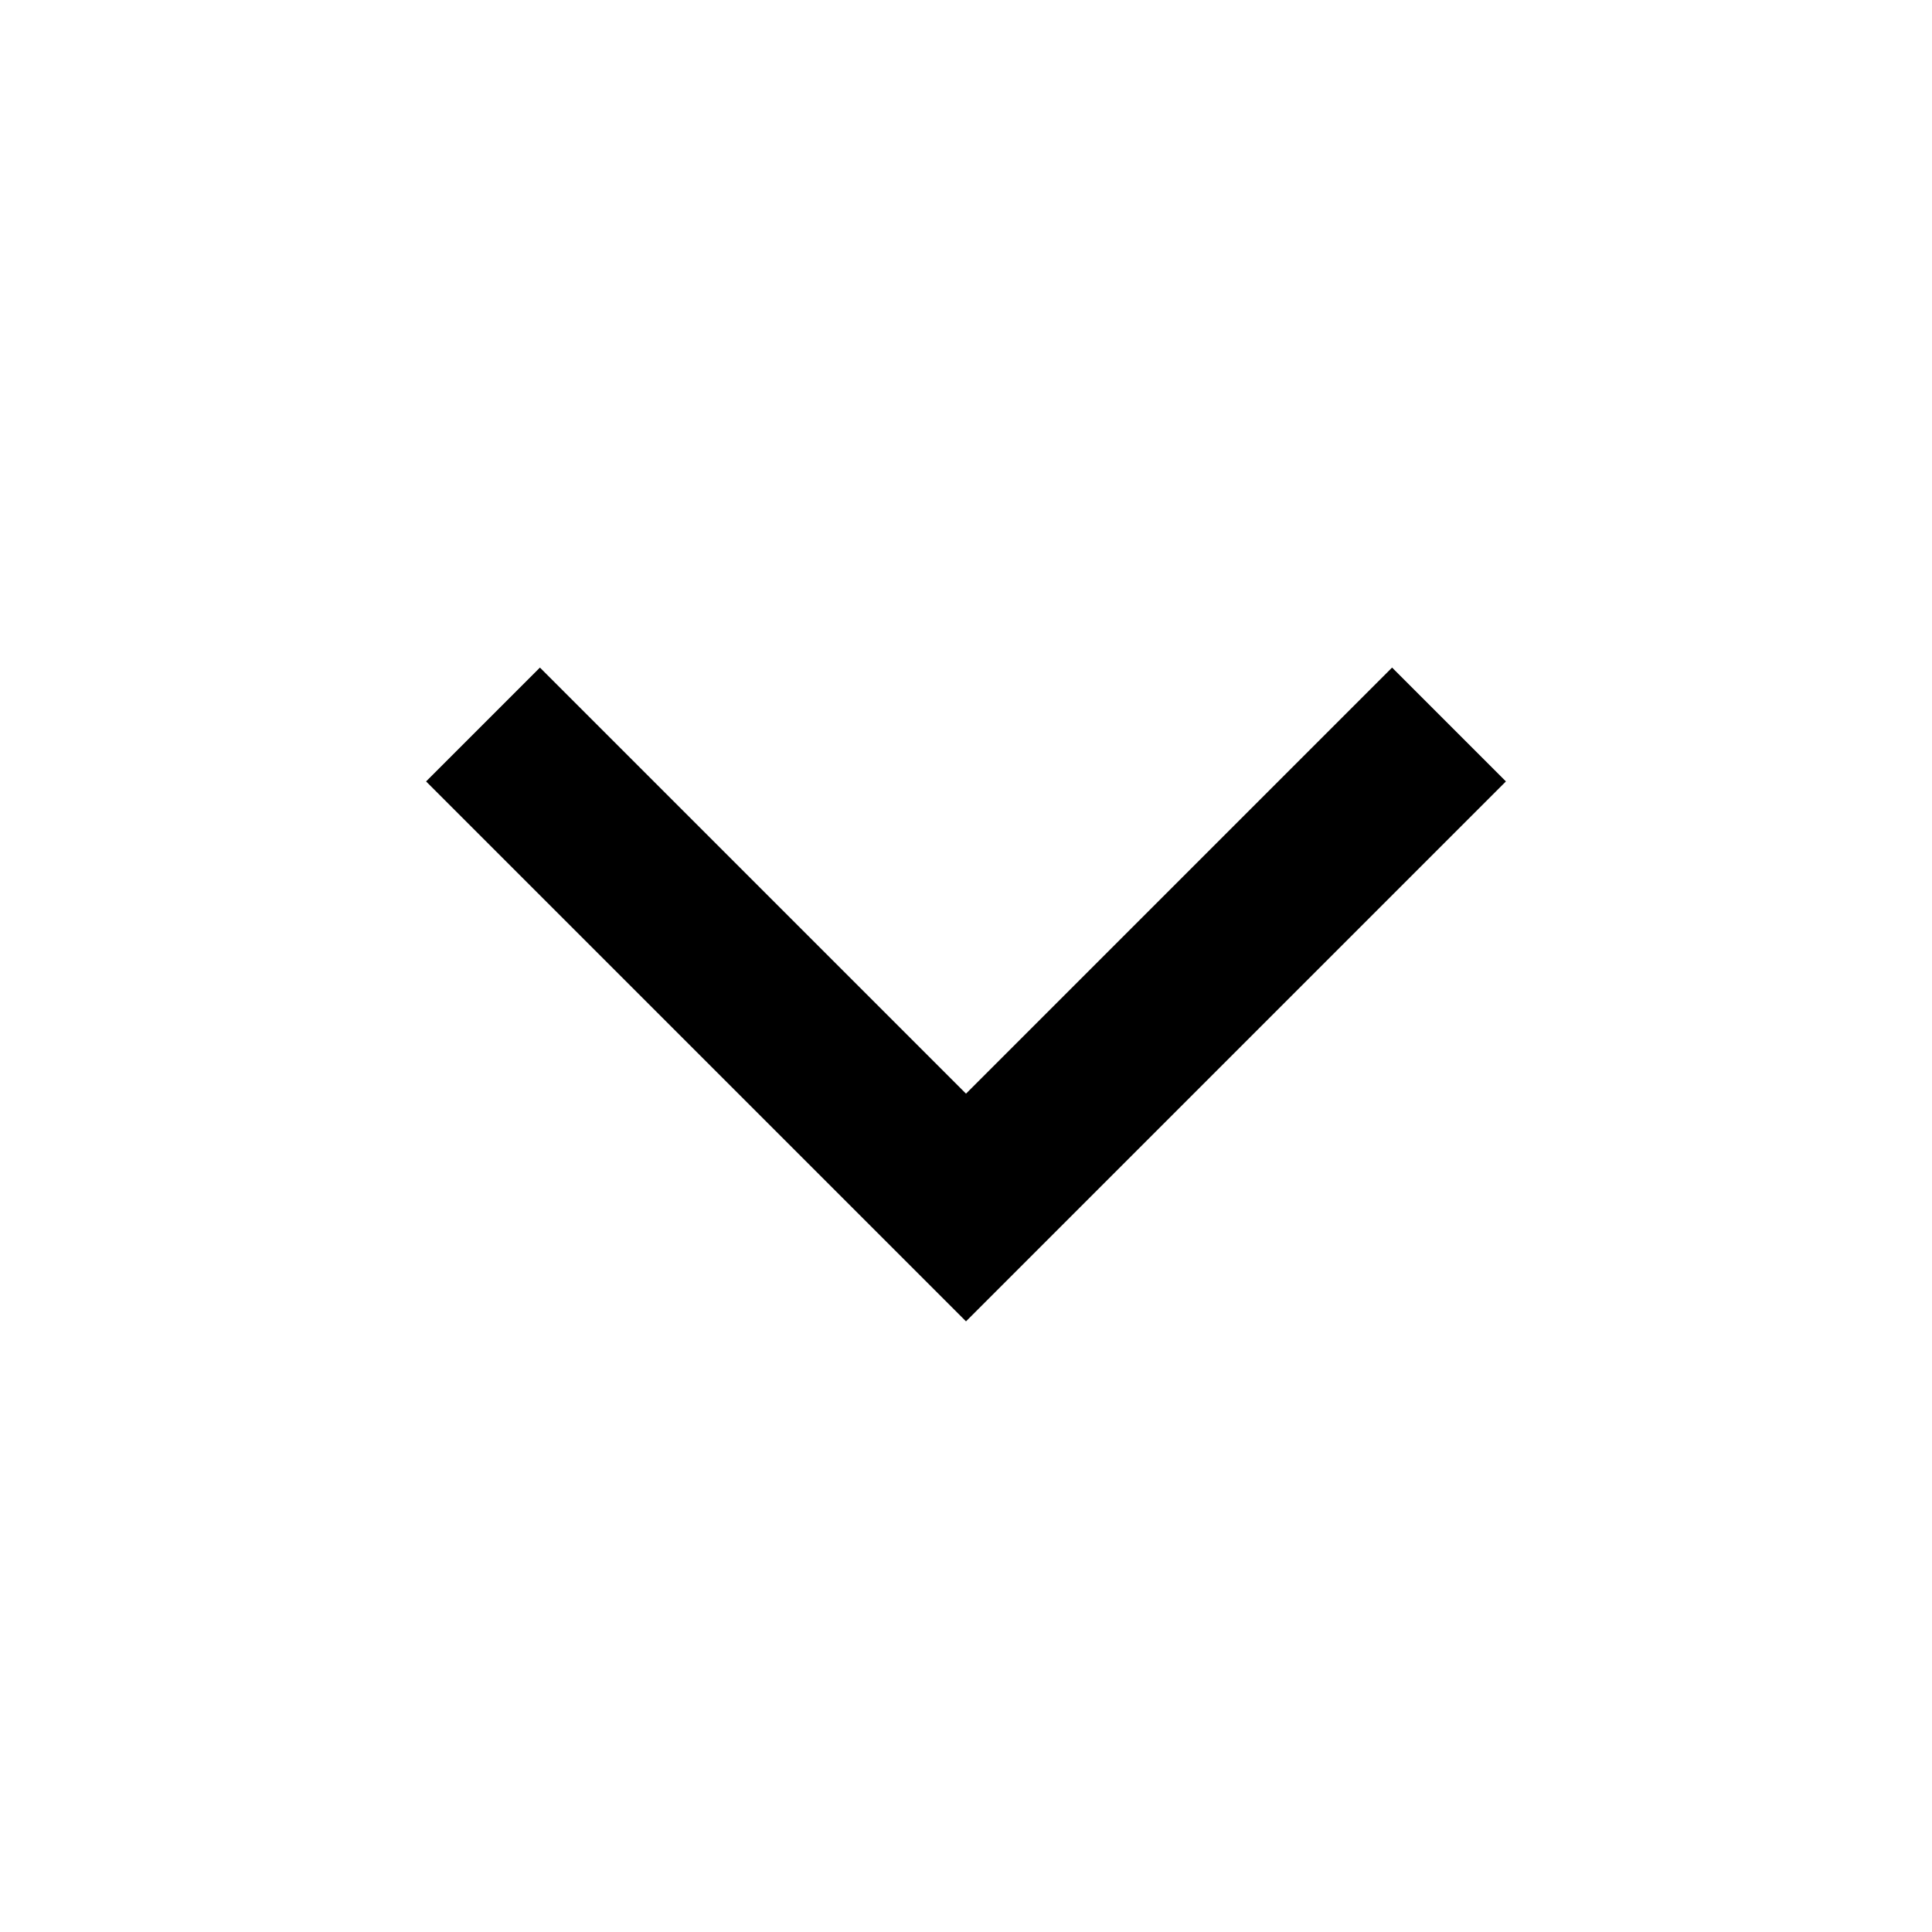
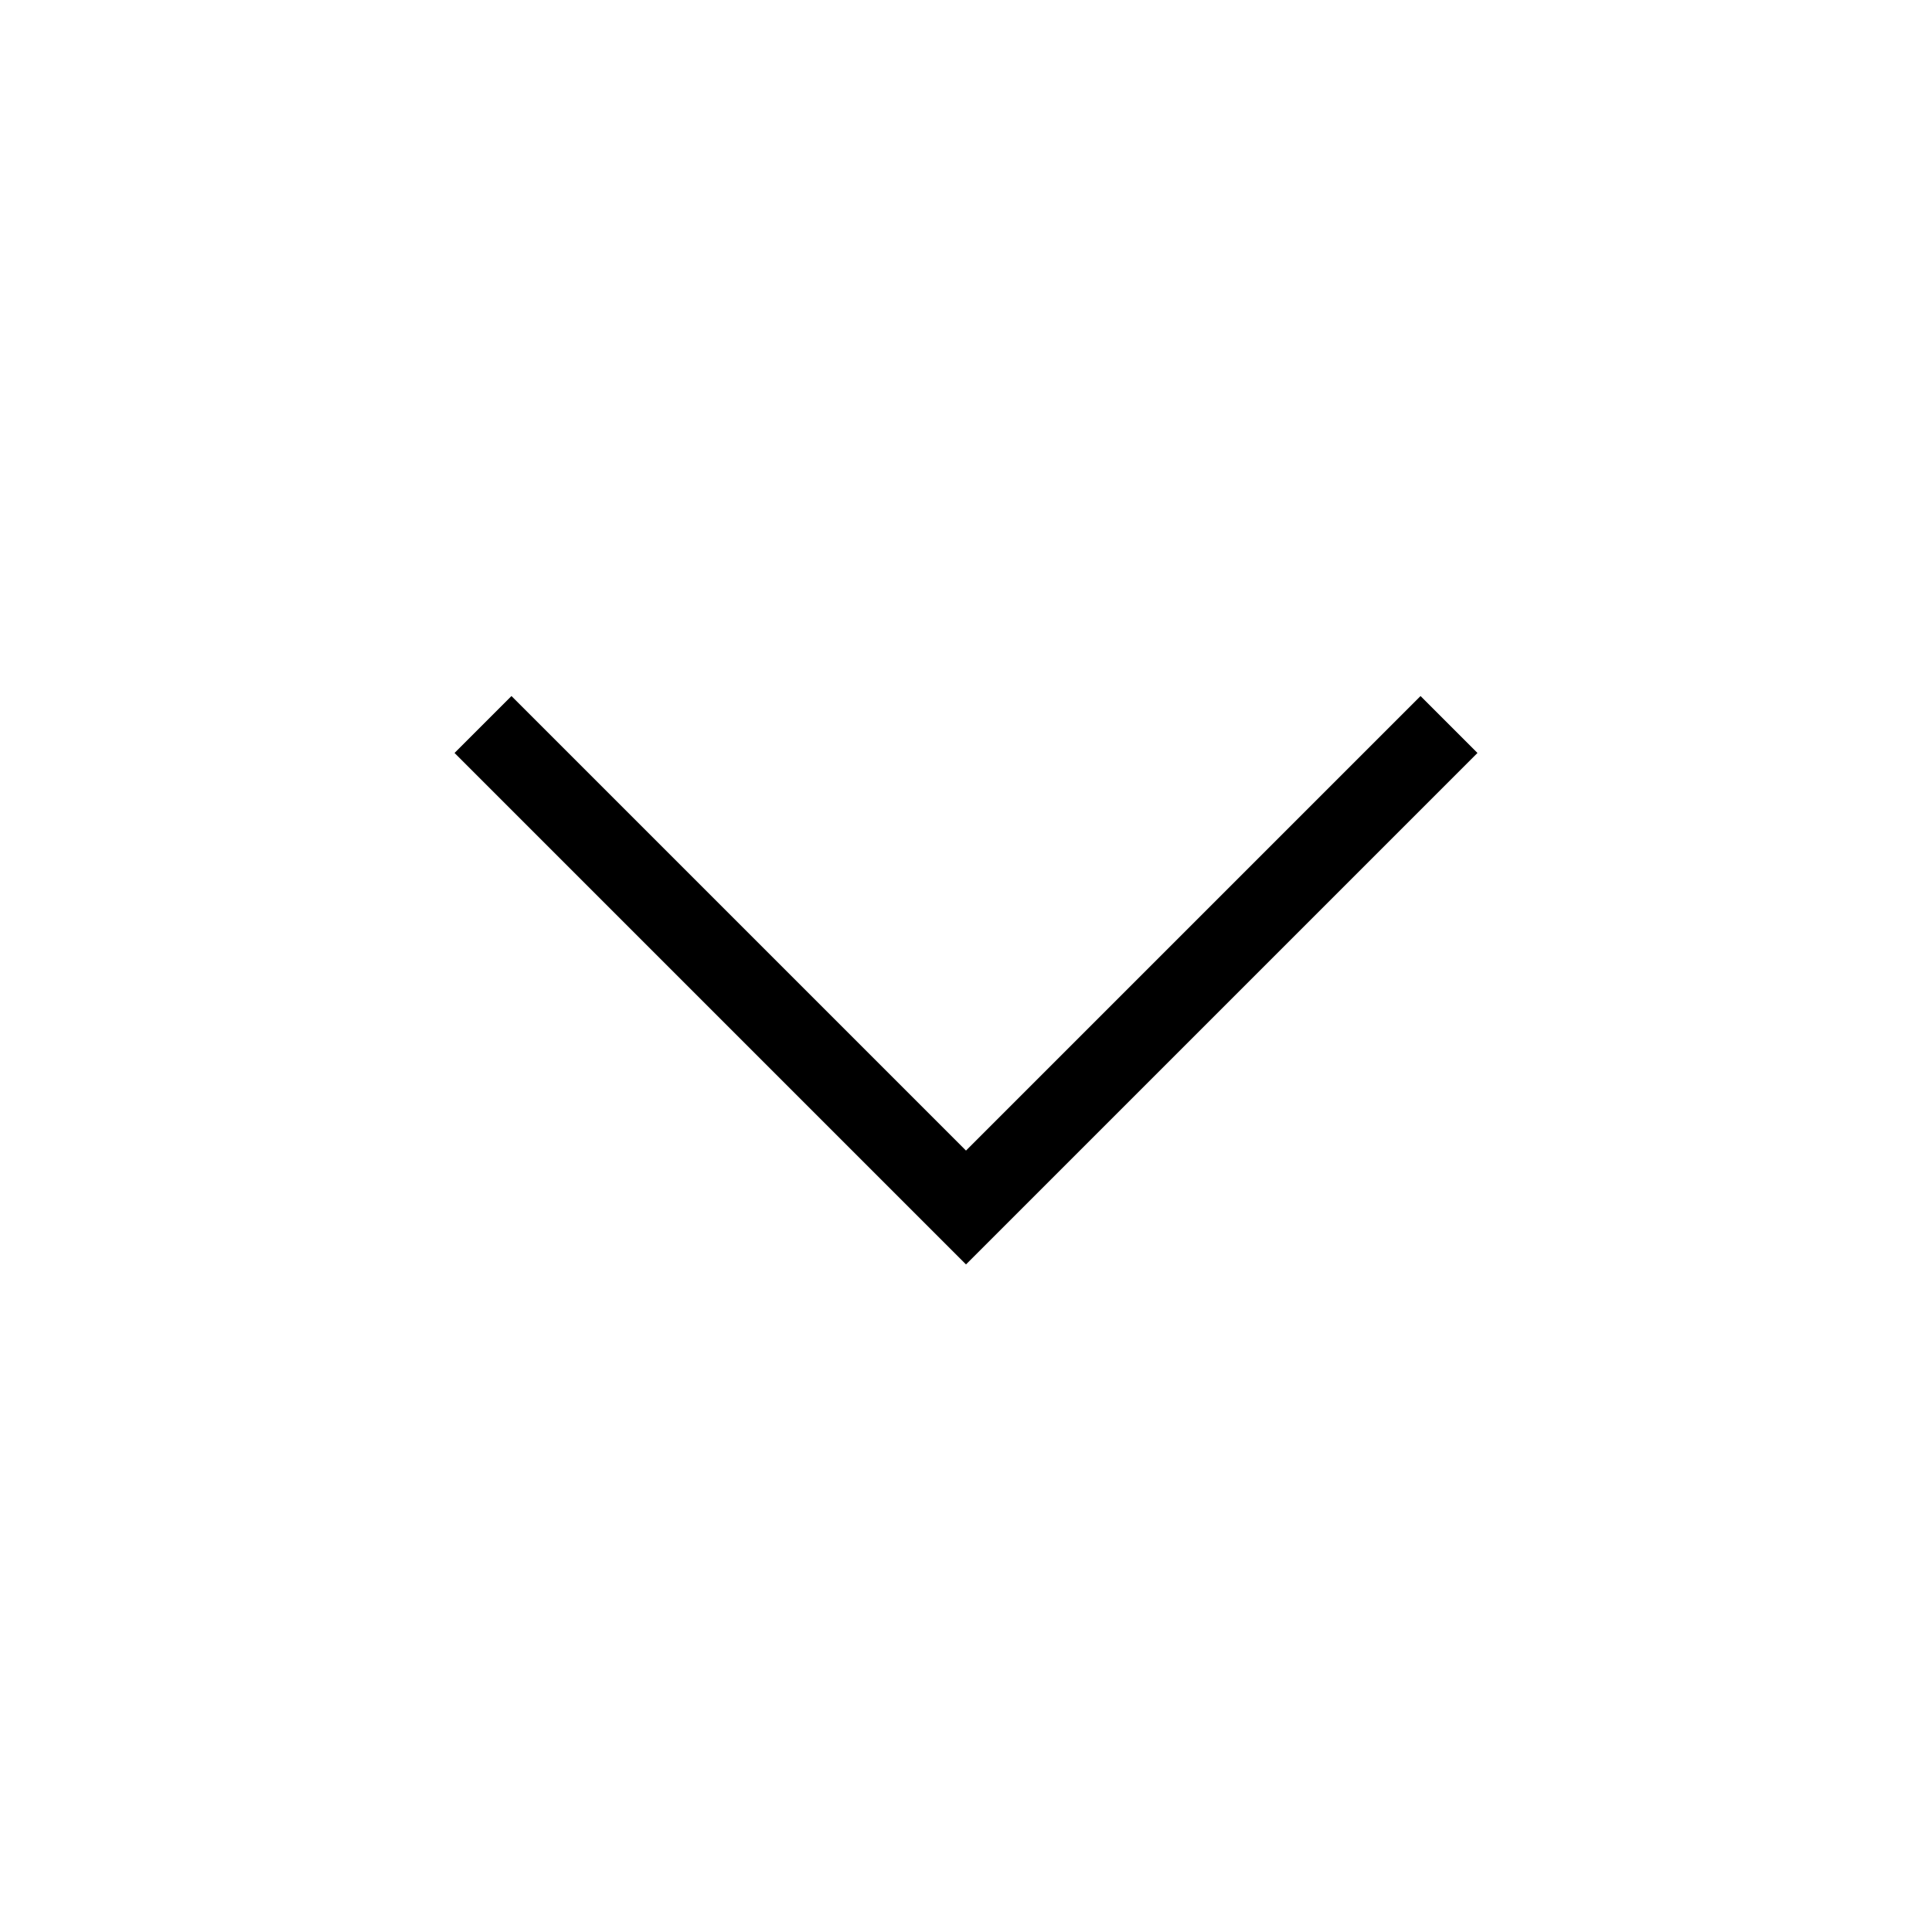
- <svg xmlns="http://www.w3.org/2000/svg" width="24" height="24" viewBox="0 0 24 24" fill="none" stroke="currentColor" stroke-width="2" strokeLinecap="round" strokeLinejoin="round" class="lucide lucide-chevron-down h-5 w-5 text-gray-500 transition-all dark:text-white/50">
+ <svg xmlns="http://www.w3.org/2000/svg" width="24" height="24" viewBox="0 0 24 24" fill="none" stroke="currentColor" strokeWidth="2" strokeLinecap="round" strokeLinejoin="round" class="lucide lucide-chevron-down h-5 w-5 text-gray-500 transition-all dark:text-white/50">
  <path d="m6 9 6 6 6-6" />
</svg>
